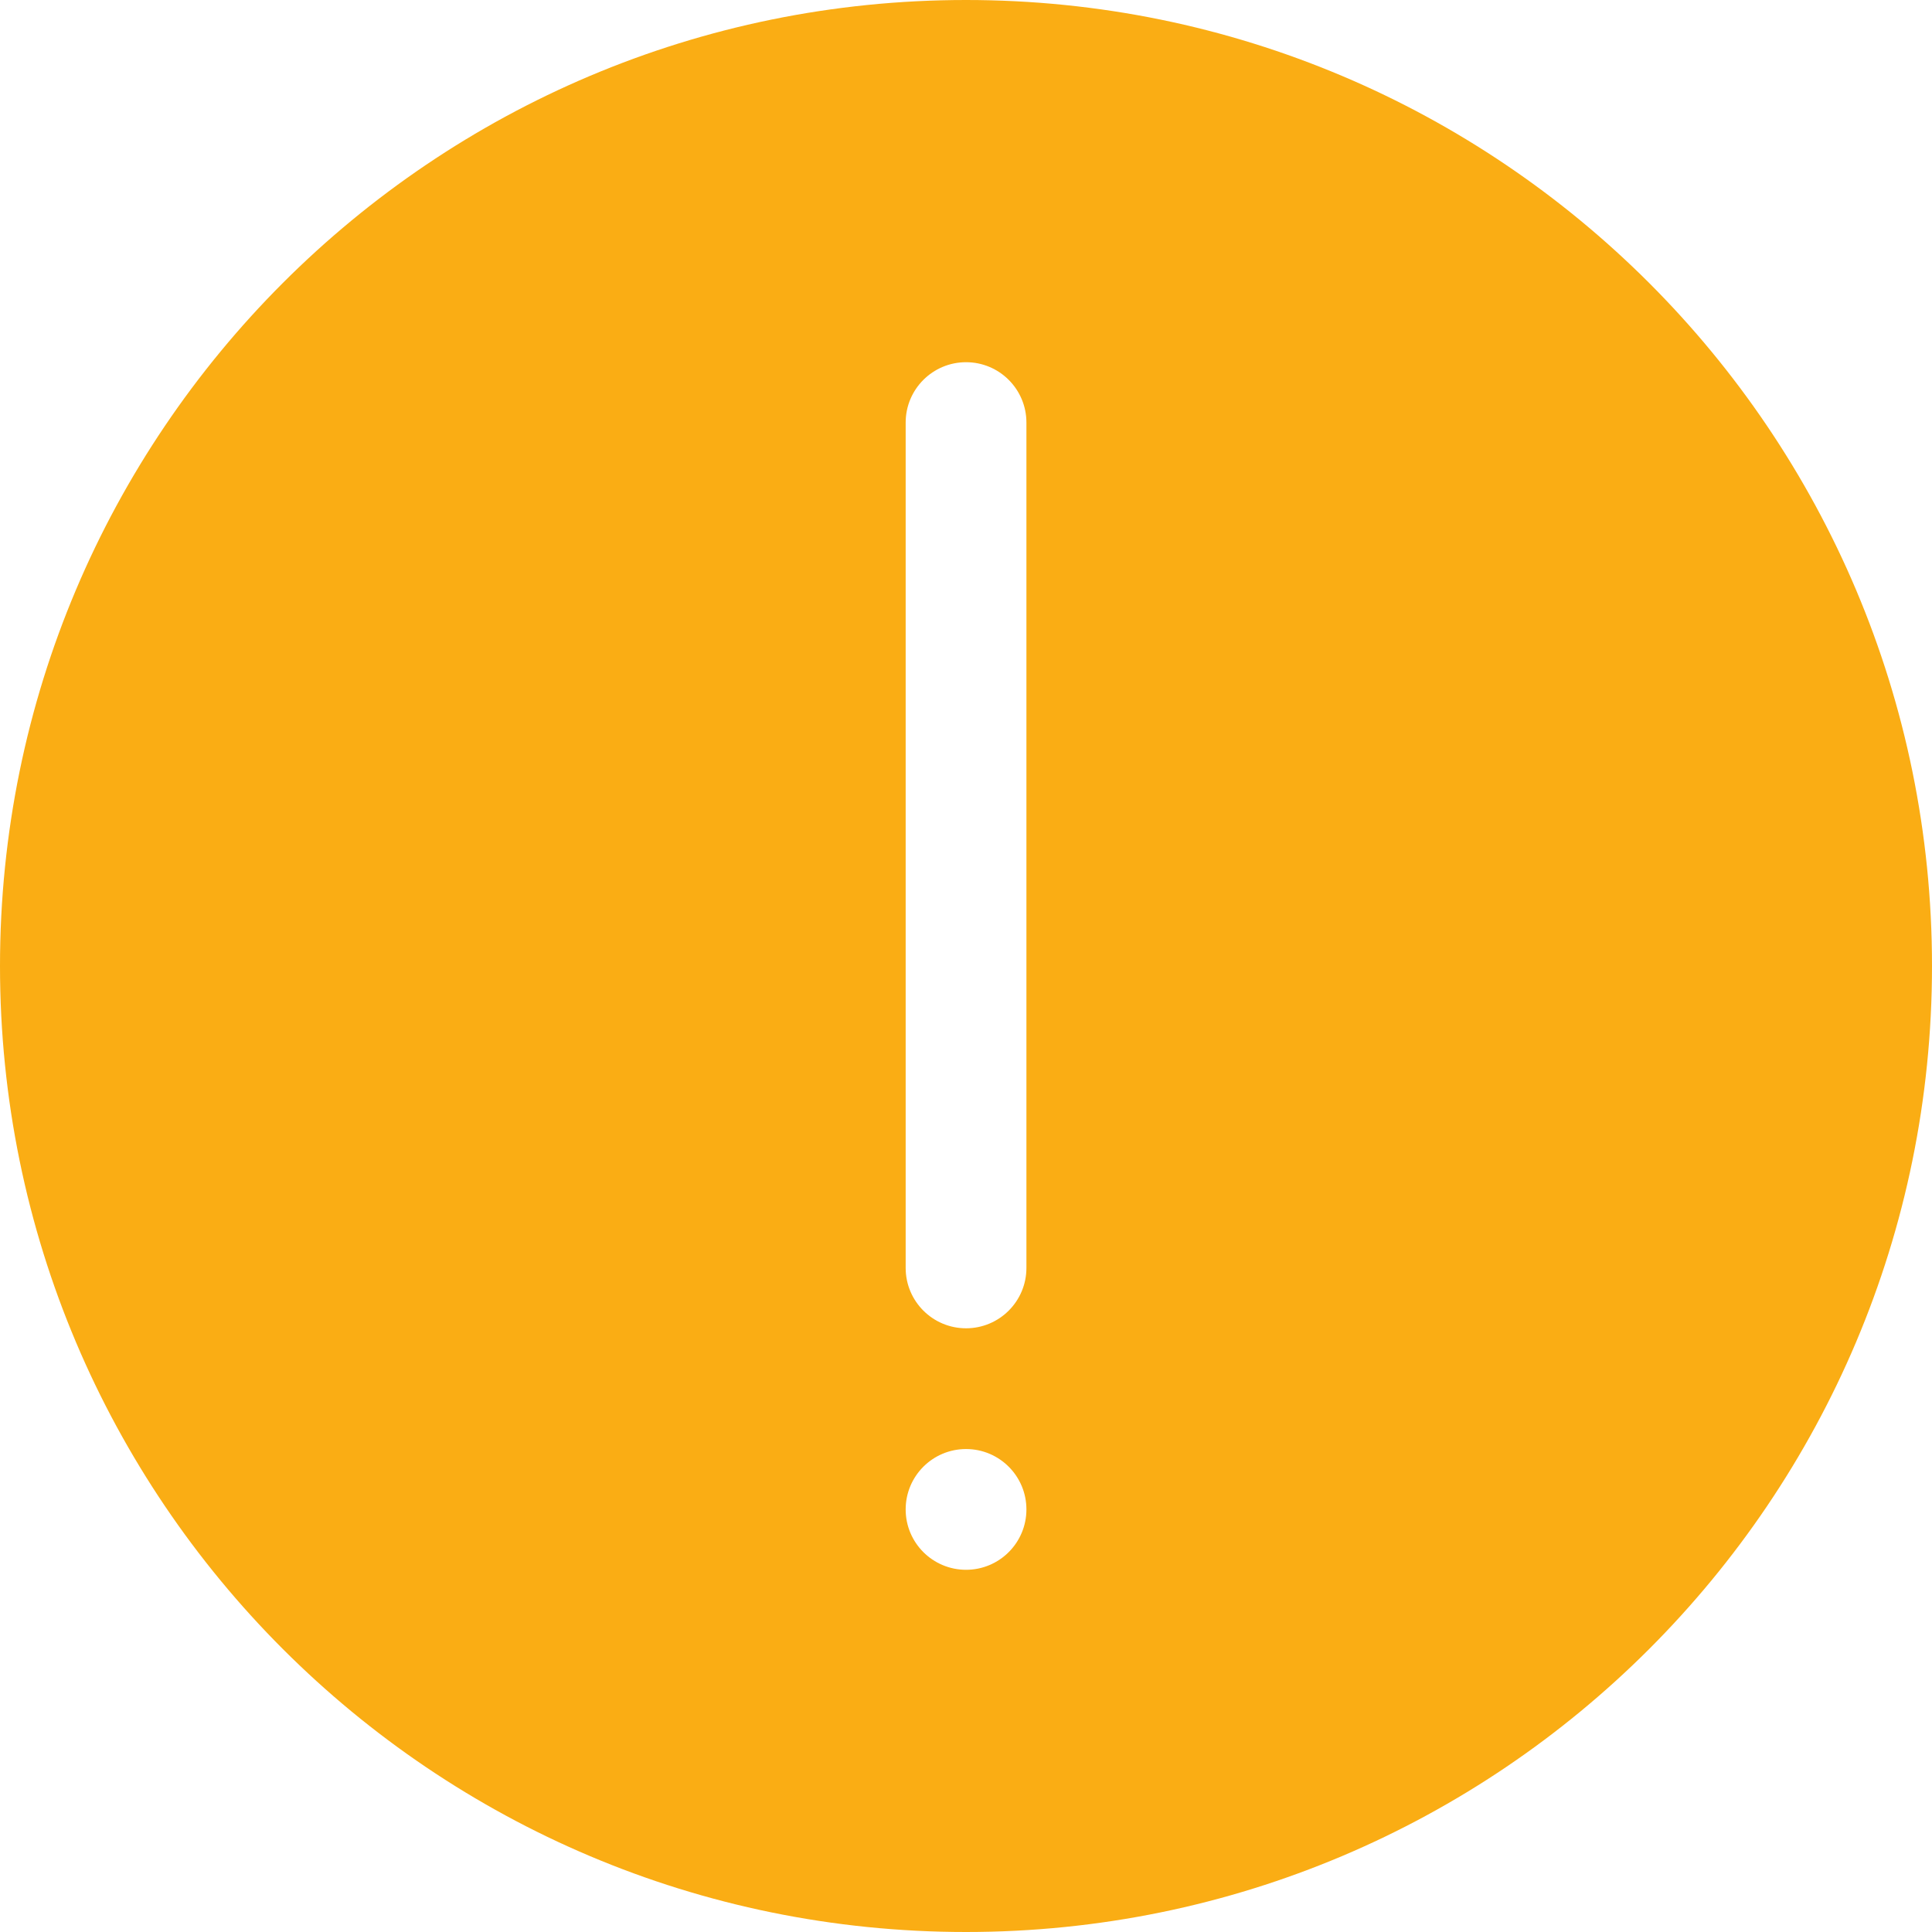
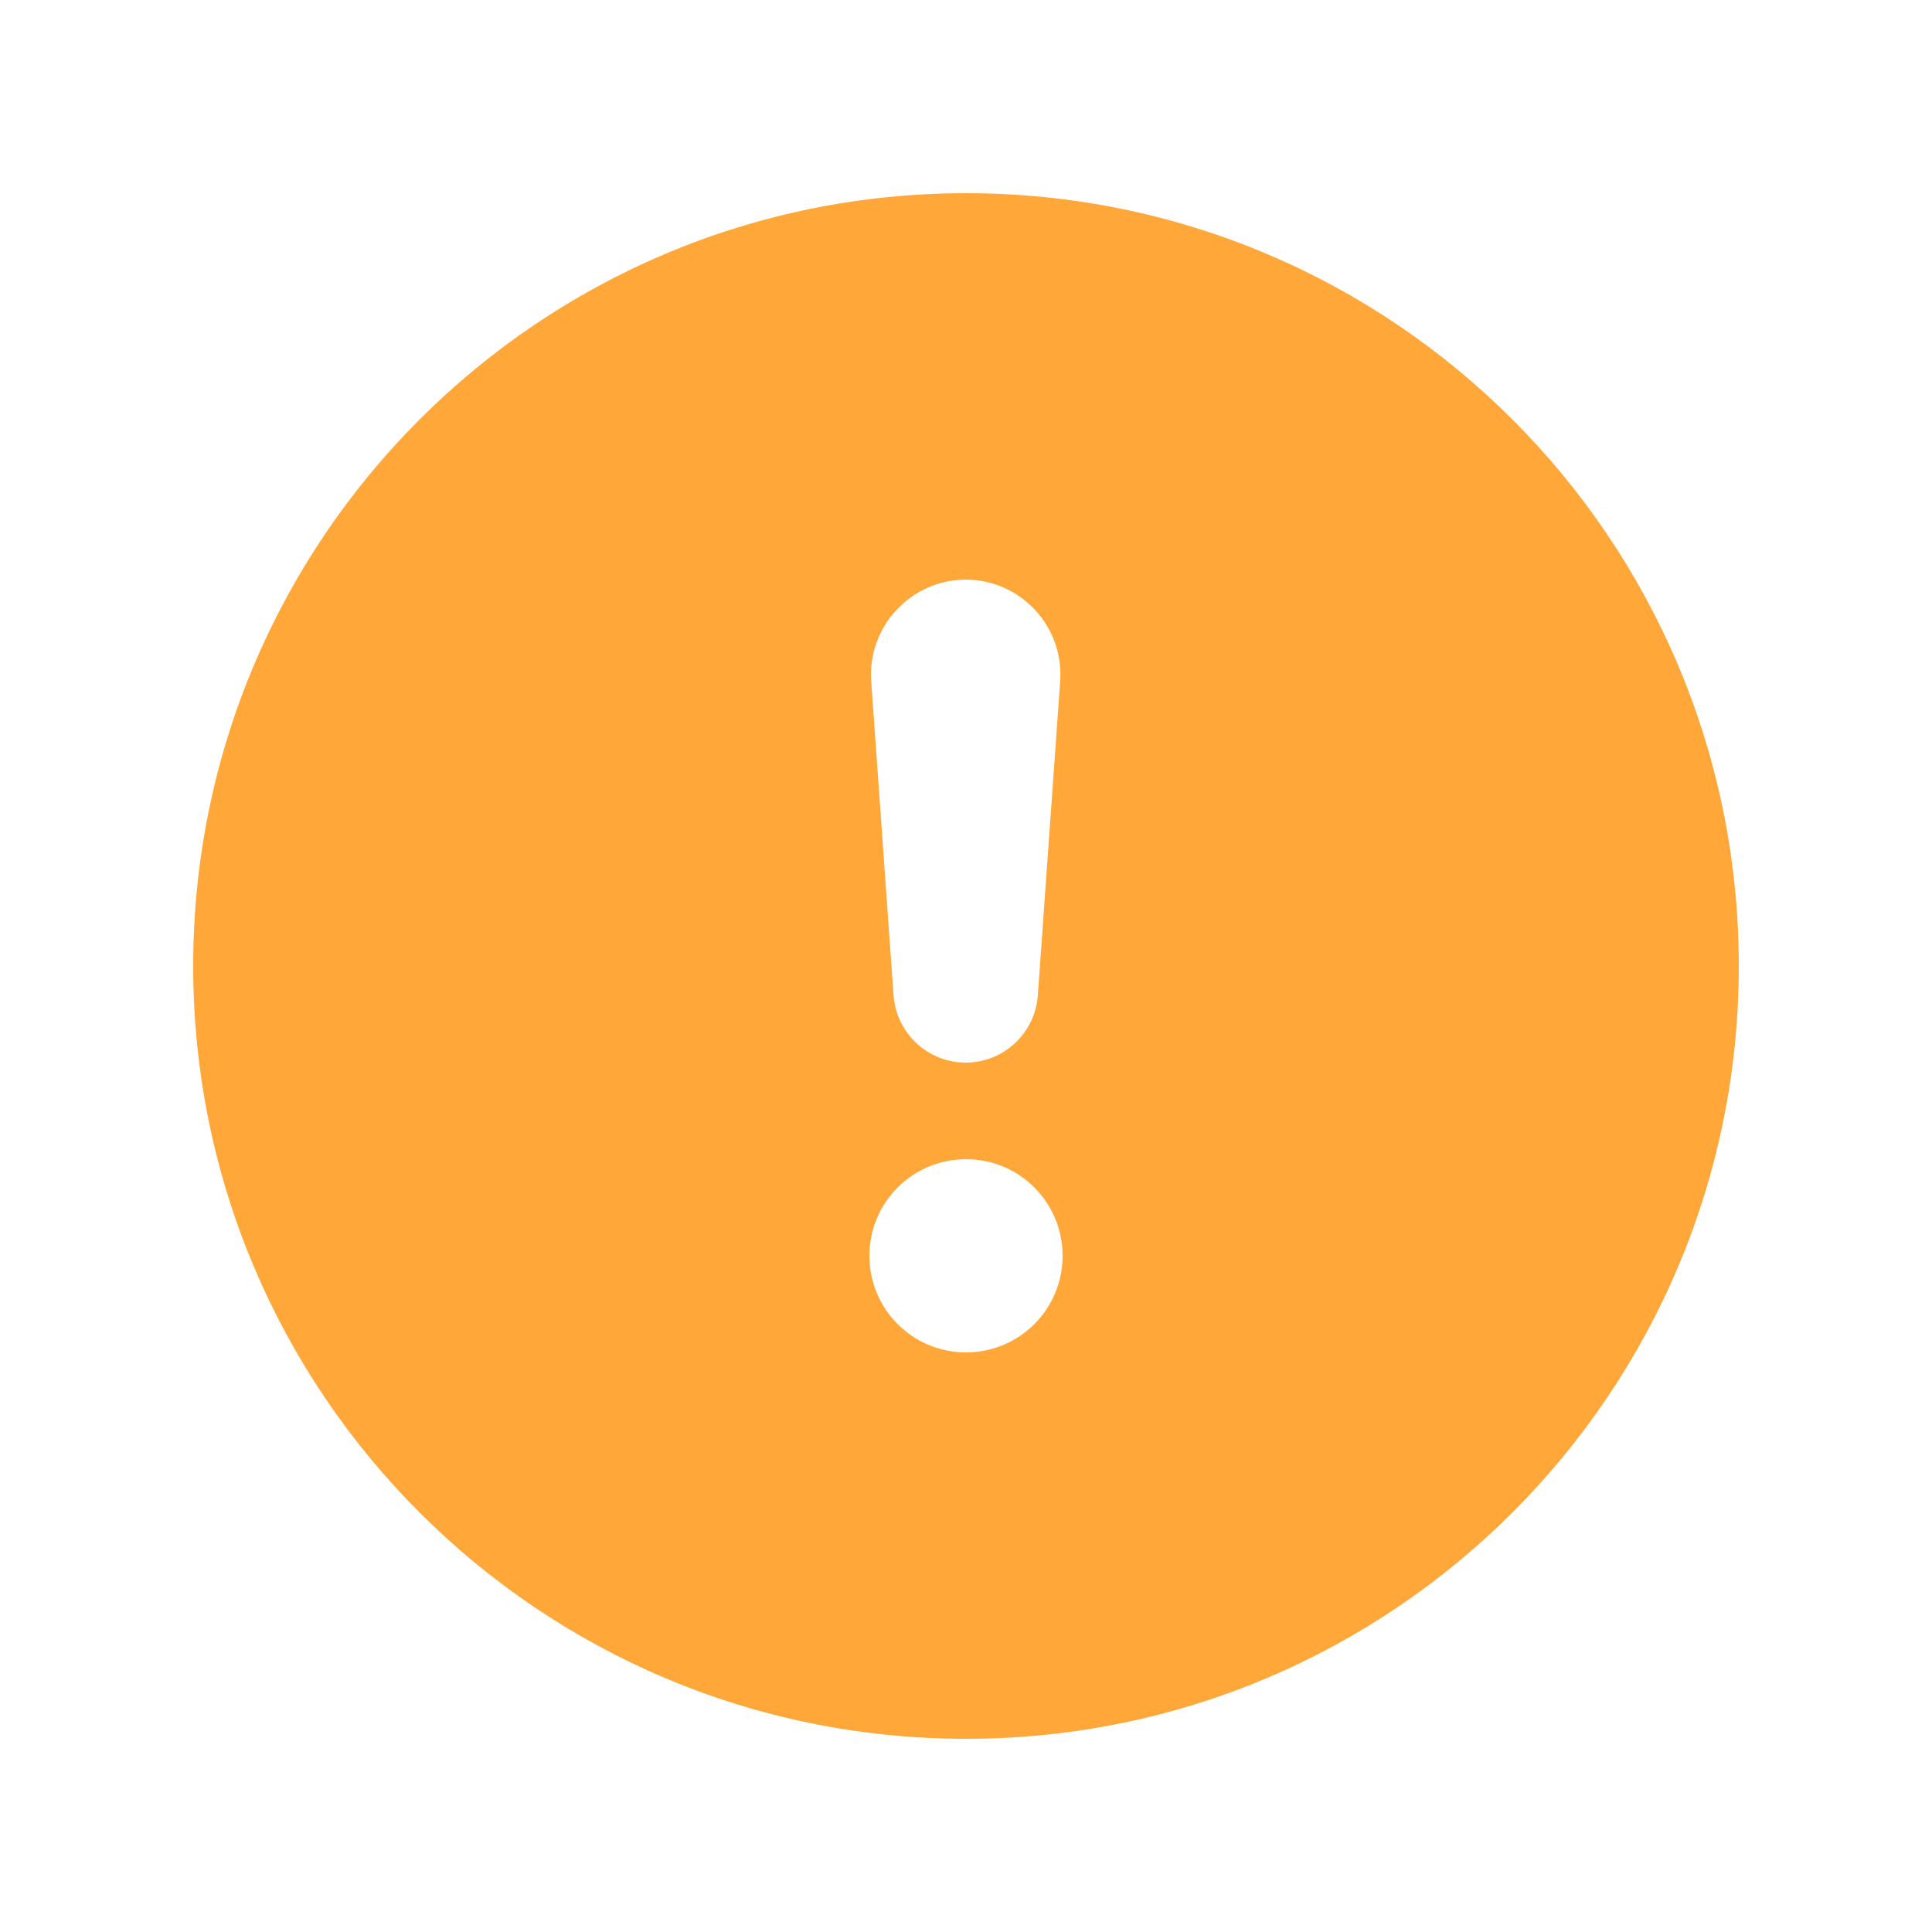
- <svg xmlns="http://www.w3.org/2000/svg" t="1757325817485" class="icon" viewBox="0 0 1024 1024" version="1.1" p-id="11432" width="200" height="200">
-   <path d="M0 512c0 282.81 229.19 512 512 512s512-229.19 512-512S794.81 0 512 0 0 229.19 0 512z m544.023 288.023a31.977 31.977 0 1 1-64 0 31.977 31.977 0 1 1 64 0z m0-128a31.977 31.977 0 1 1-64 0V223.977a31.977 31.977 0 1 1 64 0v448z" fill="#FAAD14" p-id="11433" />
+ <svg xmlns="http://www.w3.org/2000/svg" id="_图层_1" data-name="图层_1" version="1.1" viewBox="0 0 640 640">
+   <defs>
+     <style>
+       .st0 {
+         fill: #ffa738;
+       }
+     </style>
+   </defs>
+   <path class="st0" d="M320,576c-141.4,0-256-114.6-256-256S178.6,64,320,64s256,114.6,256,256-114.6,256-256,256ZM320,384c-17.7,0-32,14.3-32,32s14.3,32,32,32,32-14.3,32-32-14.3-32-32-32ZM320,192c-18.2,0-32.7,15.5-31.4,33.7l7.4,104c.9,12.6,11.4,22.3,23.9,22.3s23-9.7,23.9-22.3l7.4-104c1.3-18.2-13.1-33.7-31.4-33.7h.2Z" />
</svg>
